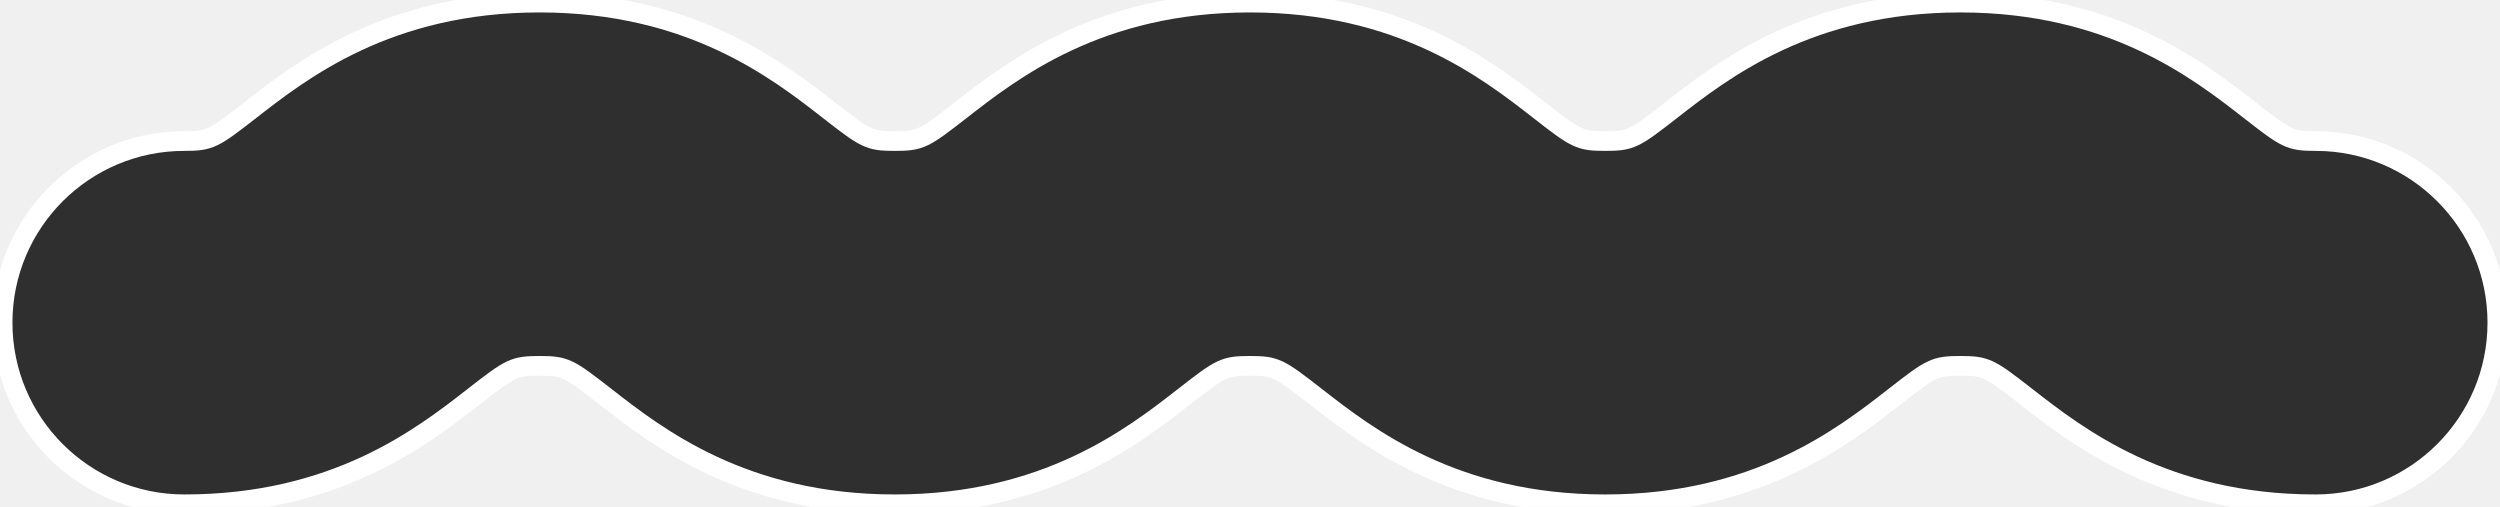
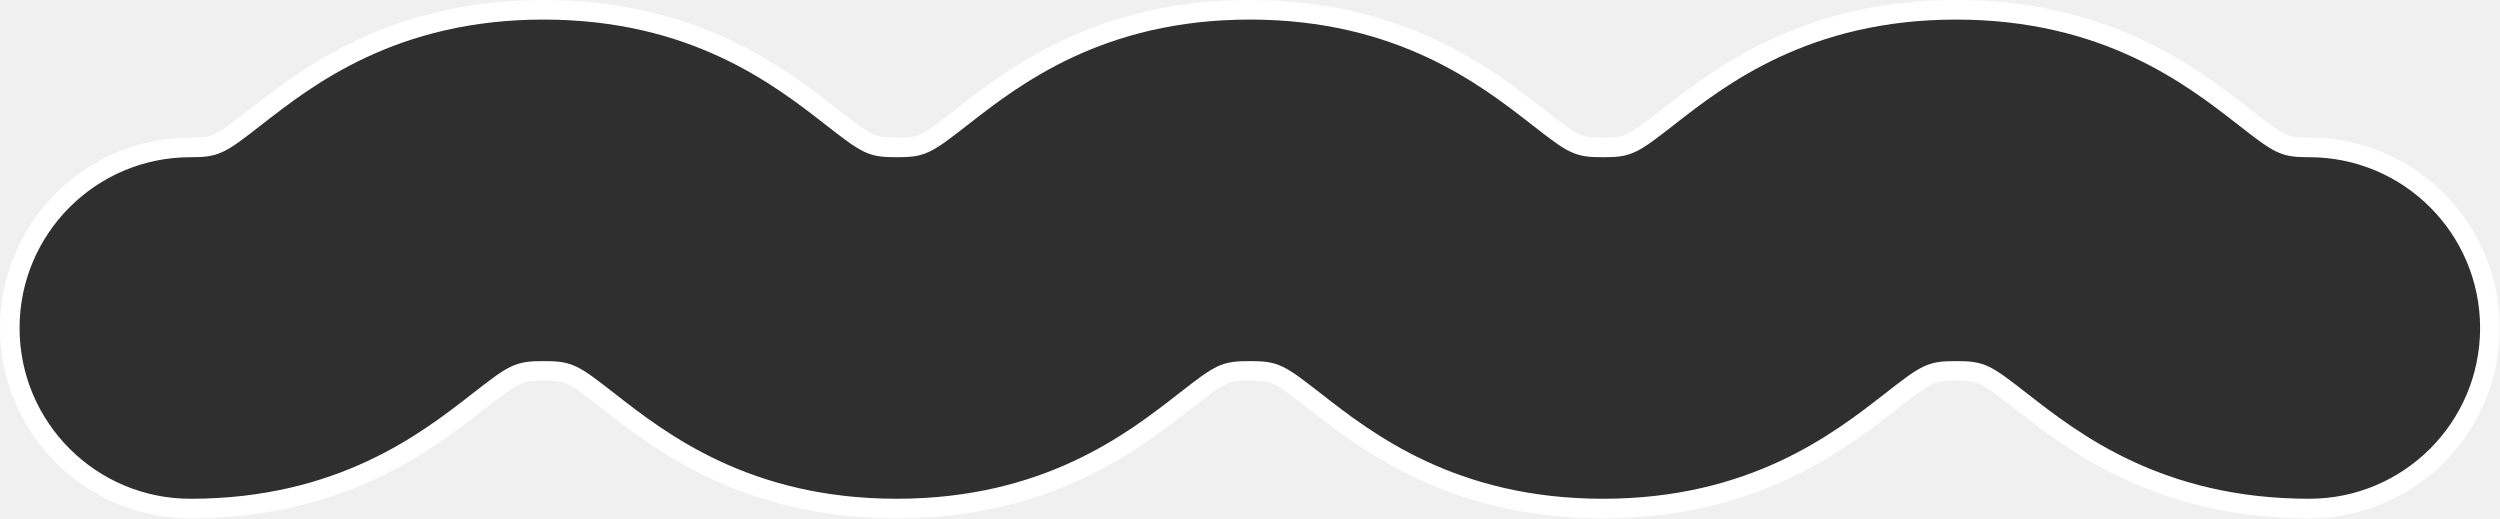
- <svg xmlns="http://www.w3.org/2000/svg" width="508" height="103" viewBox="0 0 508 103" fill="none">
-   <g clip-path="url(#clip0_35_237)">
-     <path d="M398.362 0.527C367.616 0.527 350.048 14.214 339.56 22.397C332.09 28.218 331.404 28.66 326.181 28.66C320.958 28.66 320.272 28.218 312.802 22.397C302.304 14.214 284.746 0.527 254 0.527C223.254 0.527 205.696 14.214 195.198 22.397C187.728 28.218 187.042 28.66 181.819 28.66C176.596 28.66 175.91 28.218 168.44 22.397C157.942 14.214 140.384 0.527 109.638 0.527C78.892 0.527 61.334 14.214 50.836 22.397C43.366 28.218 42.68 28.66 37.457 28.66C17.061 28.66 0.528 45.184 0.528 65.567C0.528 85.949 17.061 102.473 37.457 102.473C68.203 102.473 85.76 88.786 96.259 80.603C103.729 74.783 104.415 74.34 109.638 74.34C114.861 74.34 115.547 74.783 123.017 80.603C133.505 88.786 151.073 102.473 181.808 102.473C212.544 102.473 230.112 88.786 240.61 80.603C248.081 74.783 248.767 74.34 253.989 74.34C259.212 74.34 259.898 74.783 267.368 80.603C277.867 88.786 295.424 102.473 326.171 102.473C356.917 102.473 374.485 88.786 384.973 80.603C392.443 74.783 393.129 74.34 398.352 74.34C403.574 74.34 404.26 74.783 411.731 80.603C422.229 88.786 439.786 102.473 470.533 102.473C490.928 102.473 507.462 85.949 507.462 65.567C507.462 45.184 490.928 28.66 470.533 28.66C465.31 28.66 464.613 28.218 457.154 22.397C446.655 14.214 429.098 0.527 398.352 0.527H398.362Z" fill="#2F2F2F" stroke="white" stroke-width="4" stroke-miterlimit="10" />
-   </g>
-   <defs>
-     <clipPath id="clip0_35_237">
-       <rect width="508" height="103" transform="matrix(1 0 0 -1 0 103)" fill="white" />
-     </clipPath>
-   </defs>
+ <svg xmlns="http://www.w3.org/2000/svg" width="511" height="106" viewBox="0 0 511 106" fill="none">
+   <path id="Vector" d="M399.835 2C369.088 2 351.52 15.687 341.032 23.87C333.562 29.69 332.876 30.133 327.654 30.133C322.431 30.133 321.745 29.69 314.275 23.87C303.776 15.687 286.219 2 255.472 2C224.726 2 207.169 15.687 196.67 23.87C189.2 29.69 188.514 30.133 183.291 30.133C178.069 30.133 177.383 29.69 169.912 23.87C159.414 15.687 141.857 2 111.11 2C80.364 2 62.807 15.687 52.308 23.87C44.838 29.69 44.152 30.133 38.929 30.133C18.534 30.133 2 46.657 2 67.039C2 87.422 18.534 103.946 38.929 103.946C69.676 103.946 87.233 90.259 97.731 82.076C105.202 76.255 105.888 75.812 111.11 75.812C116.333 75.812 117.019 76.255 124.489 82.076C134.977 90.259 152.545 103.946 183.281 103.946C214.017 103.946 231.584 90.259 242.083 82.076C249.553 76.255 250.239 75.812 255.462 75.812C260.685 75.812 261.371 76.255 268.841 82.076C279.339 90.259 296.897 103.946 327.643 103.946C358.389 103.946 375.957 90.259 386.445 82.076C393.915 76.255 394.601 75.812 399.824 75.812C405.047 75.812 405.733 76.255 413.203 82.076C423.701 90.259 441.259 103.946 472.005 103.946C492.401 103.946 508.934 87.422 508.934 67.039C508.934 46.657 492.401 30.133 472.005 30.133C466.782 30.133 466.086 29.69 458.626 23.87C448.128 15.687 430.57 2 399.824 2H399.835Z" fill="#2F2F2F" stroke="white" stroke-width="4" stroke-miterlimit="10" />
</svg>
